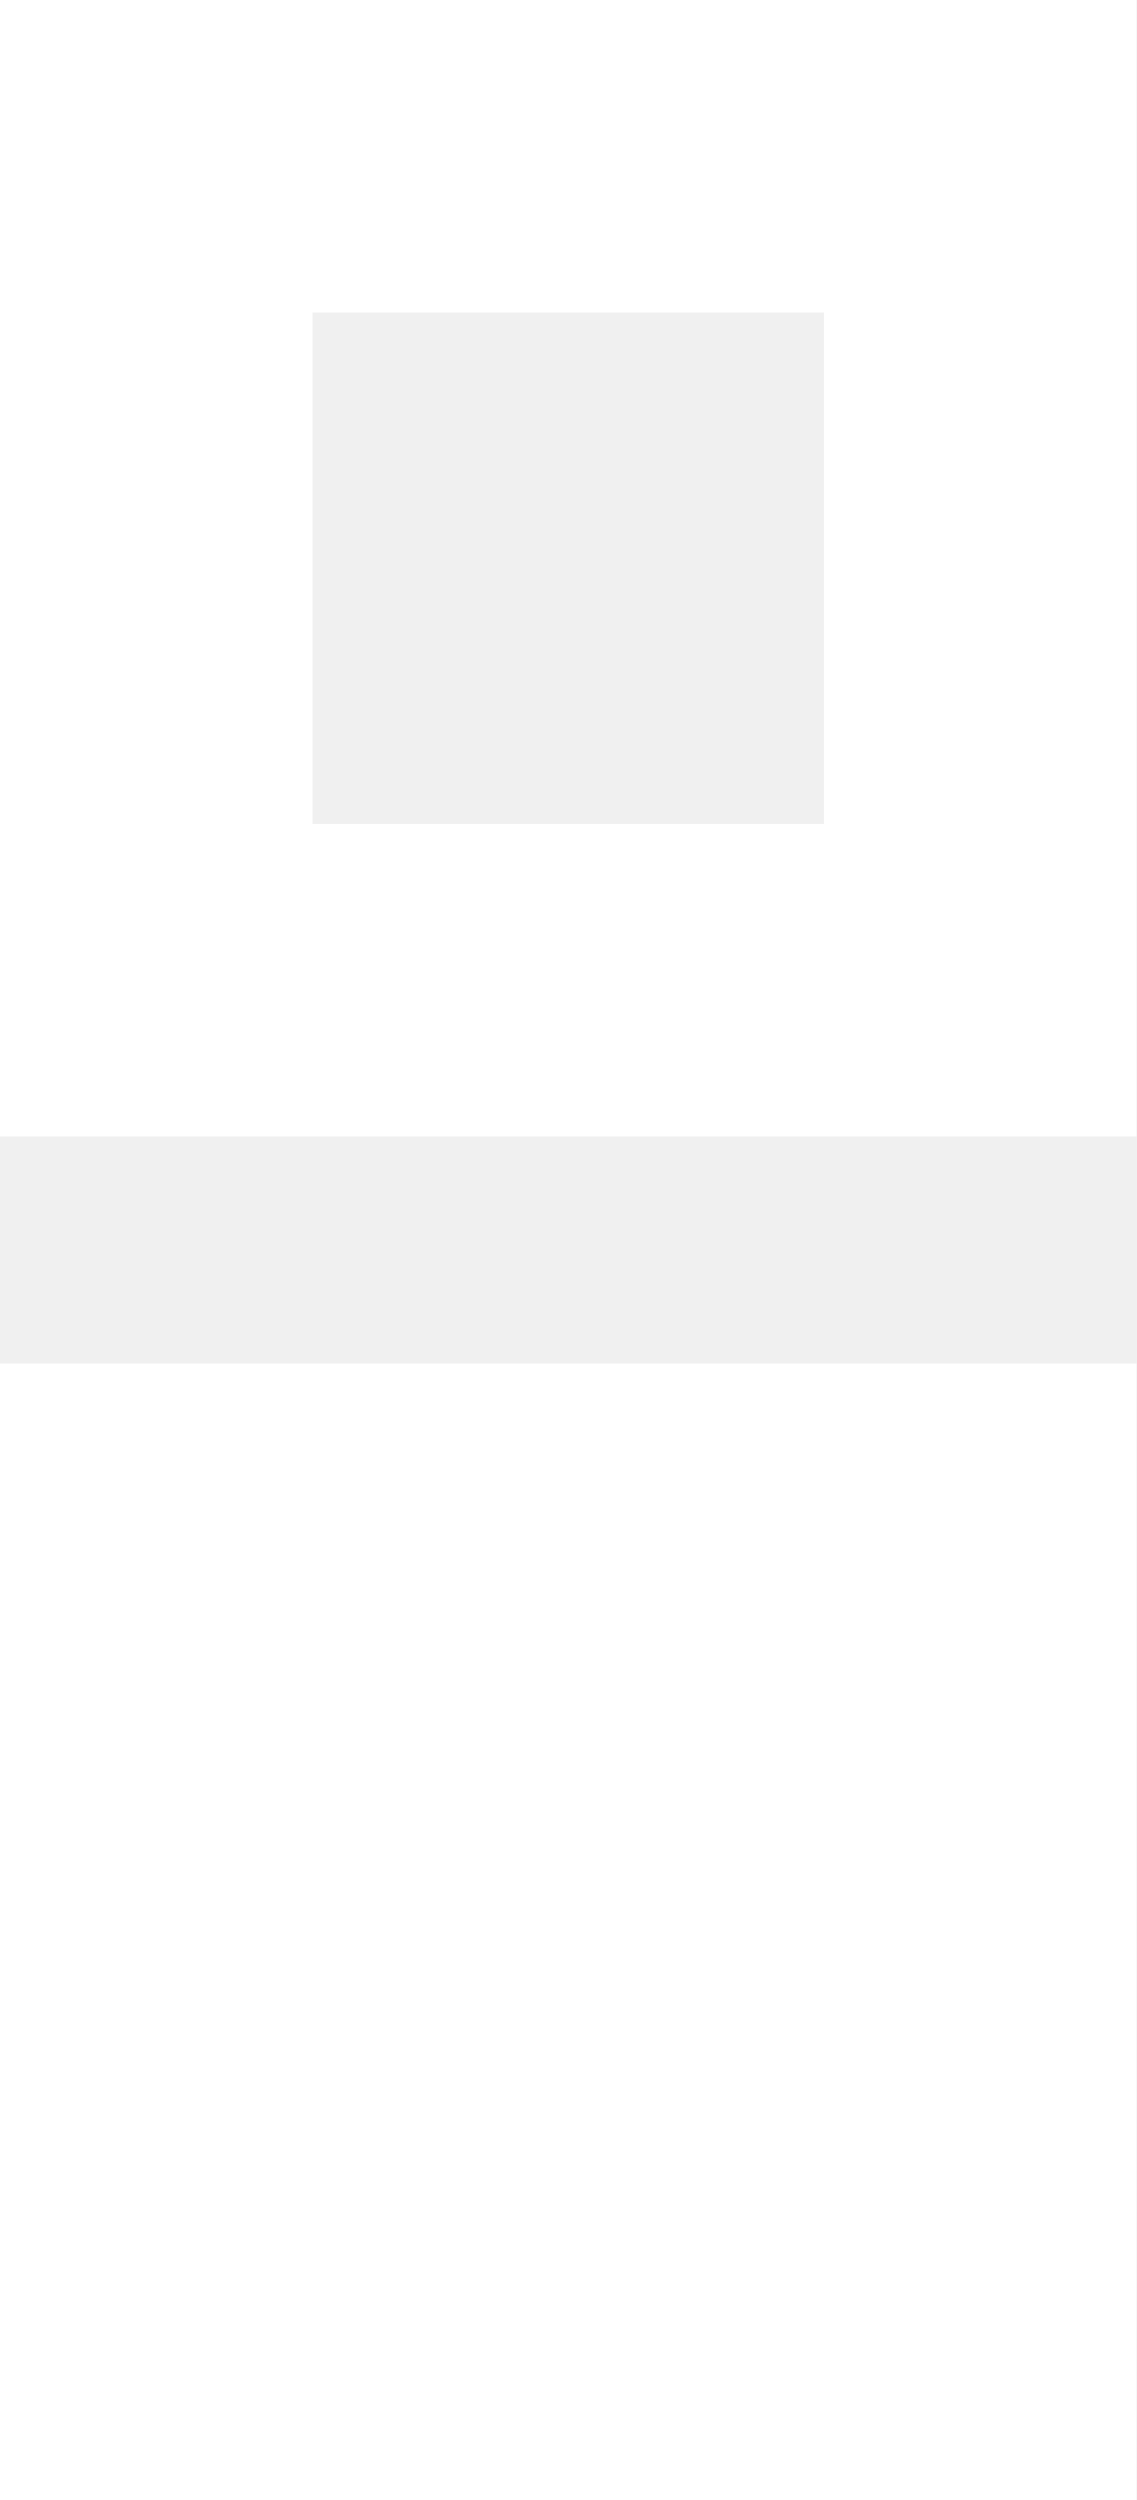
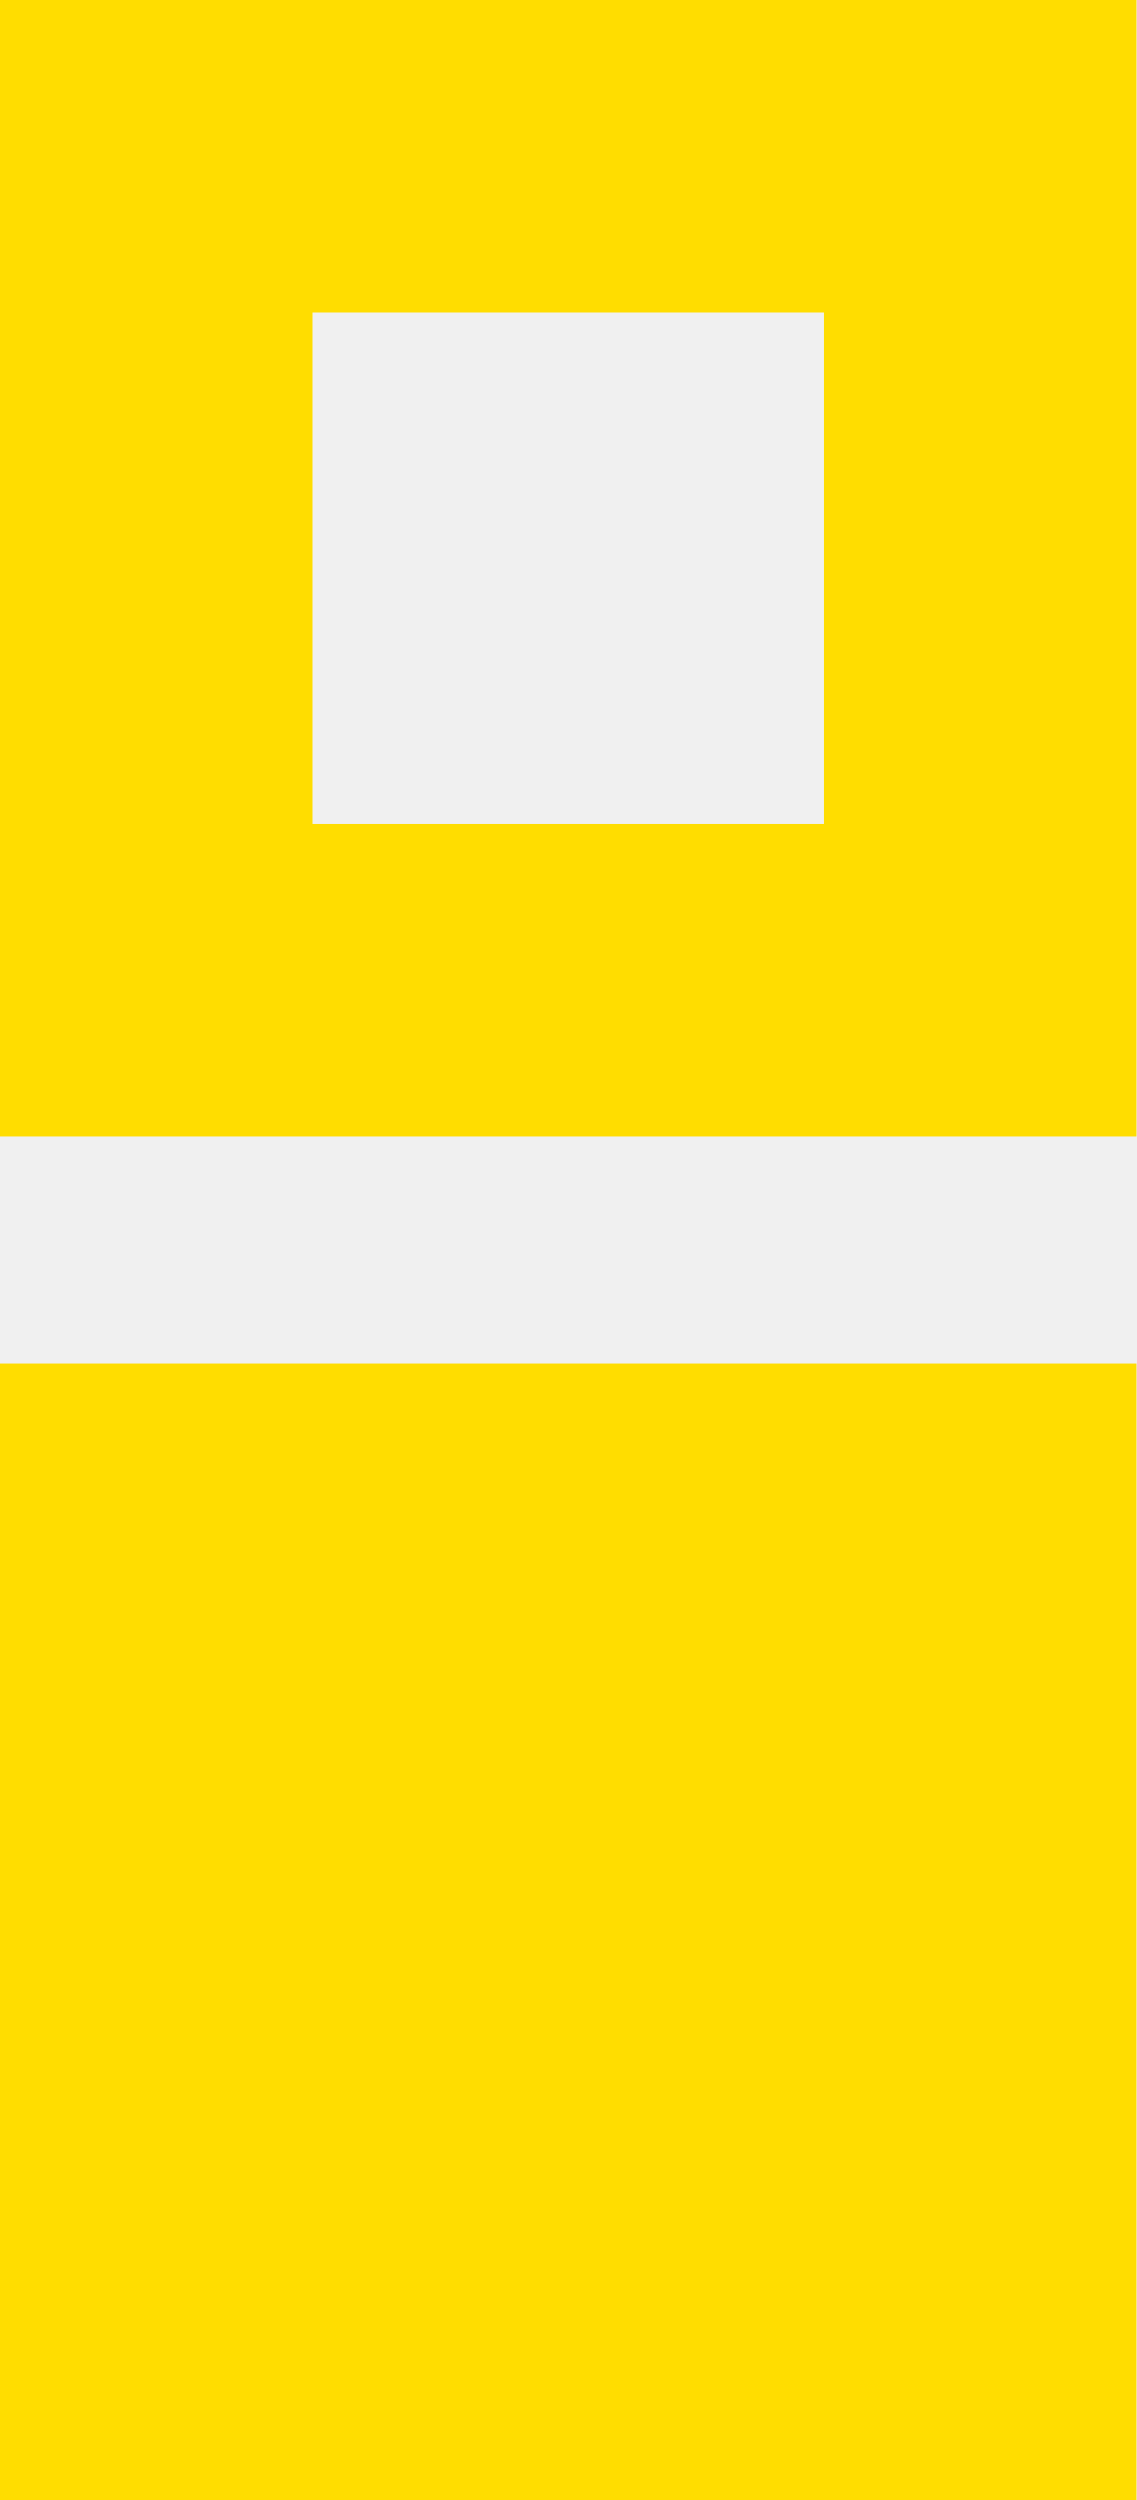
<svg xmlns="http://www.w3.org/2000/svg" viewBox="0 0 43.64 96">
  <defs>
-     <style>.cls-1{fill:#fff;}</style>
+     <style>.cls-1{fill:#FFDD00;}</style>
  </defs>
  <g id="Layer_2" data-name="Layer 2">
    <g id="Layer_1-2" data-name="Layer 1">
      <rect class="cls-1" y="52.36" width="43.64" height="43.64" />
      <path class="cls-1" d="M31.64,12V31.64H12V12H31.64m12-12H0V43.64H43.64V0Z" />
    </g>
  </g>
</svg>
